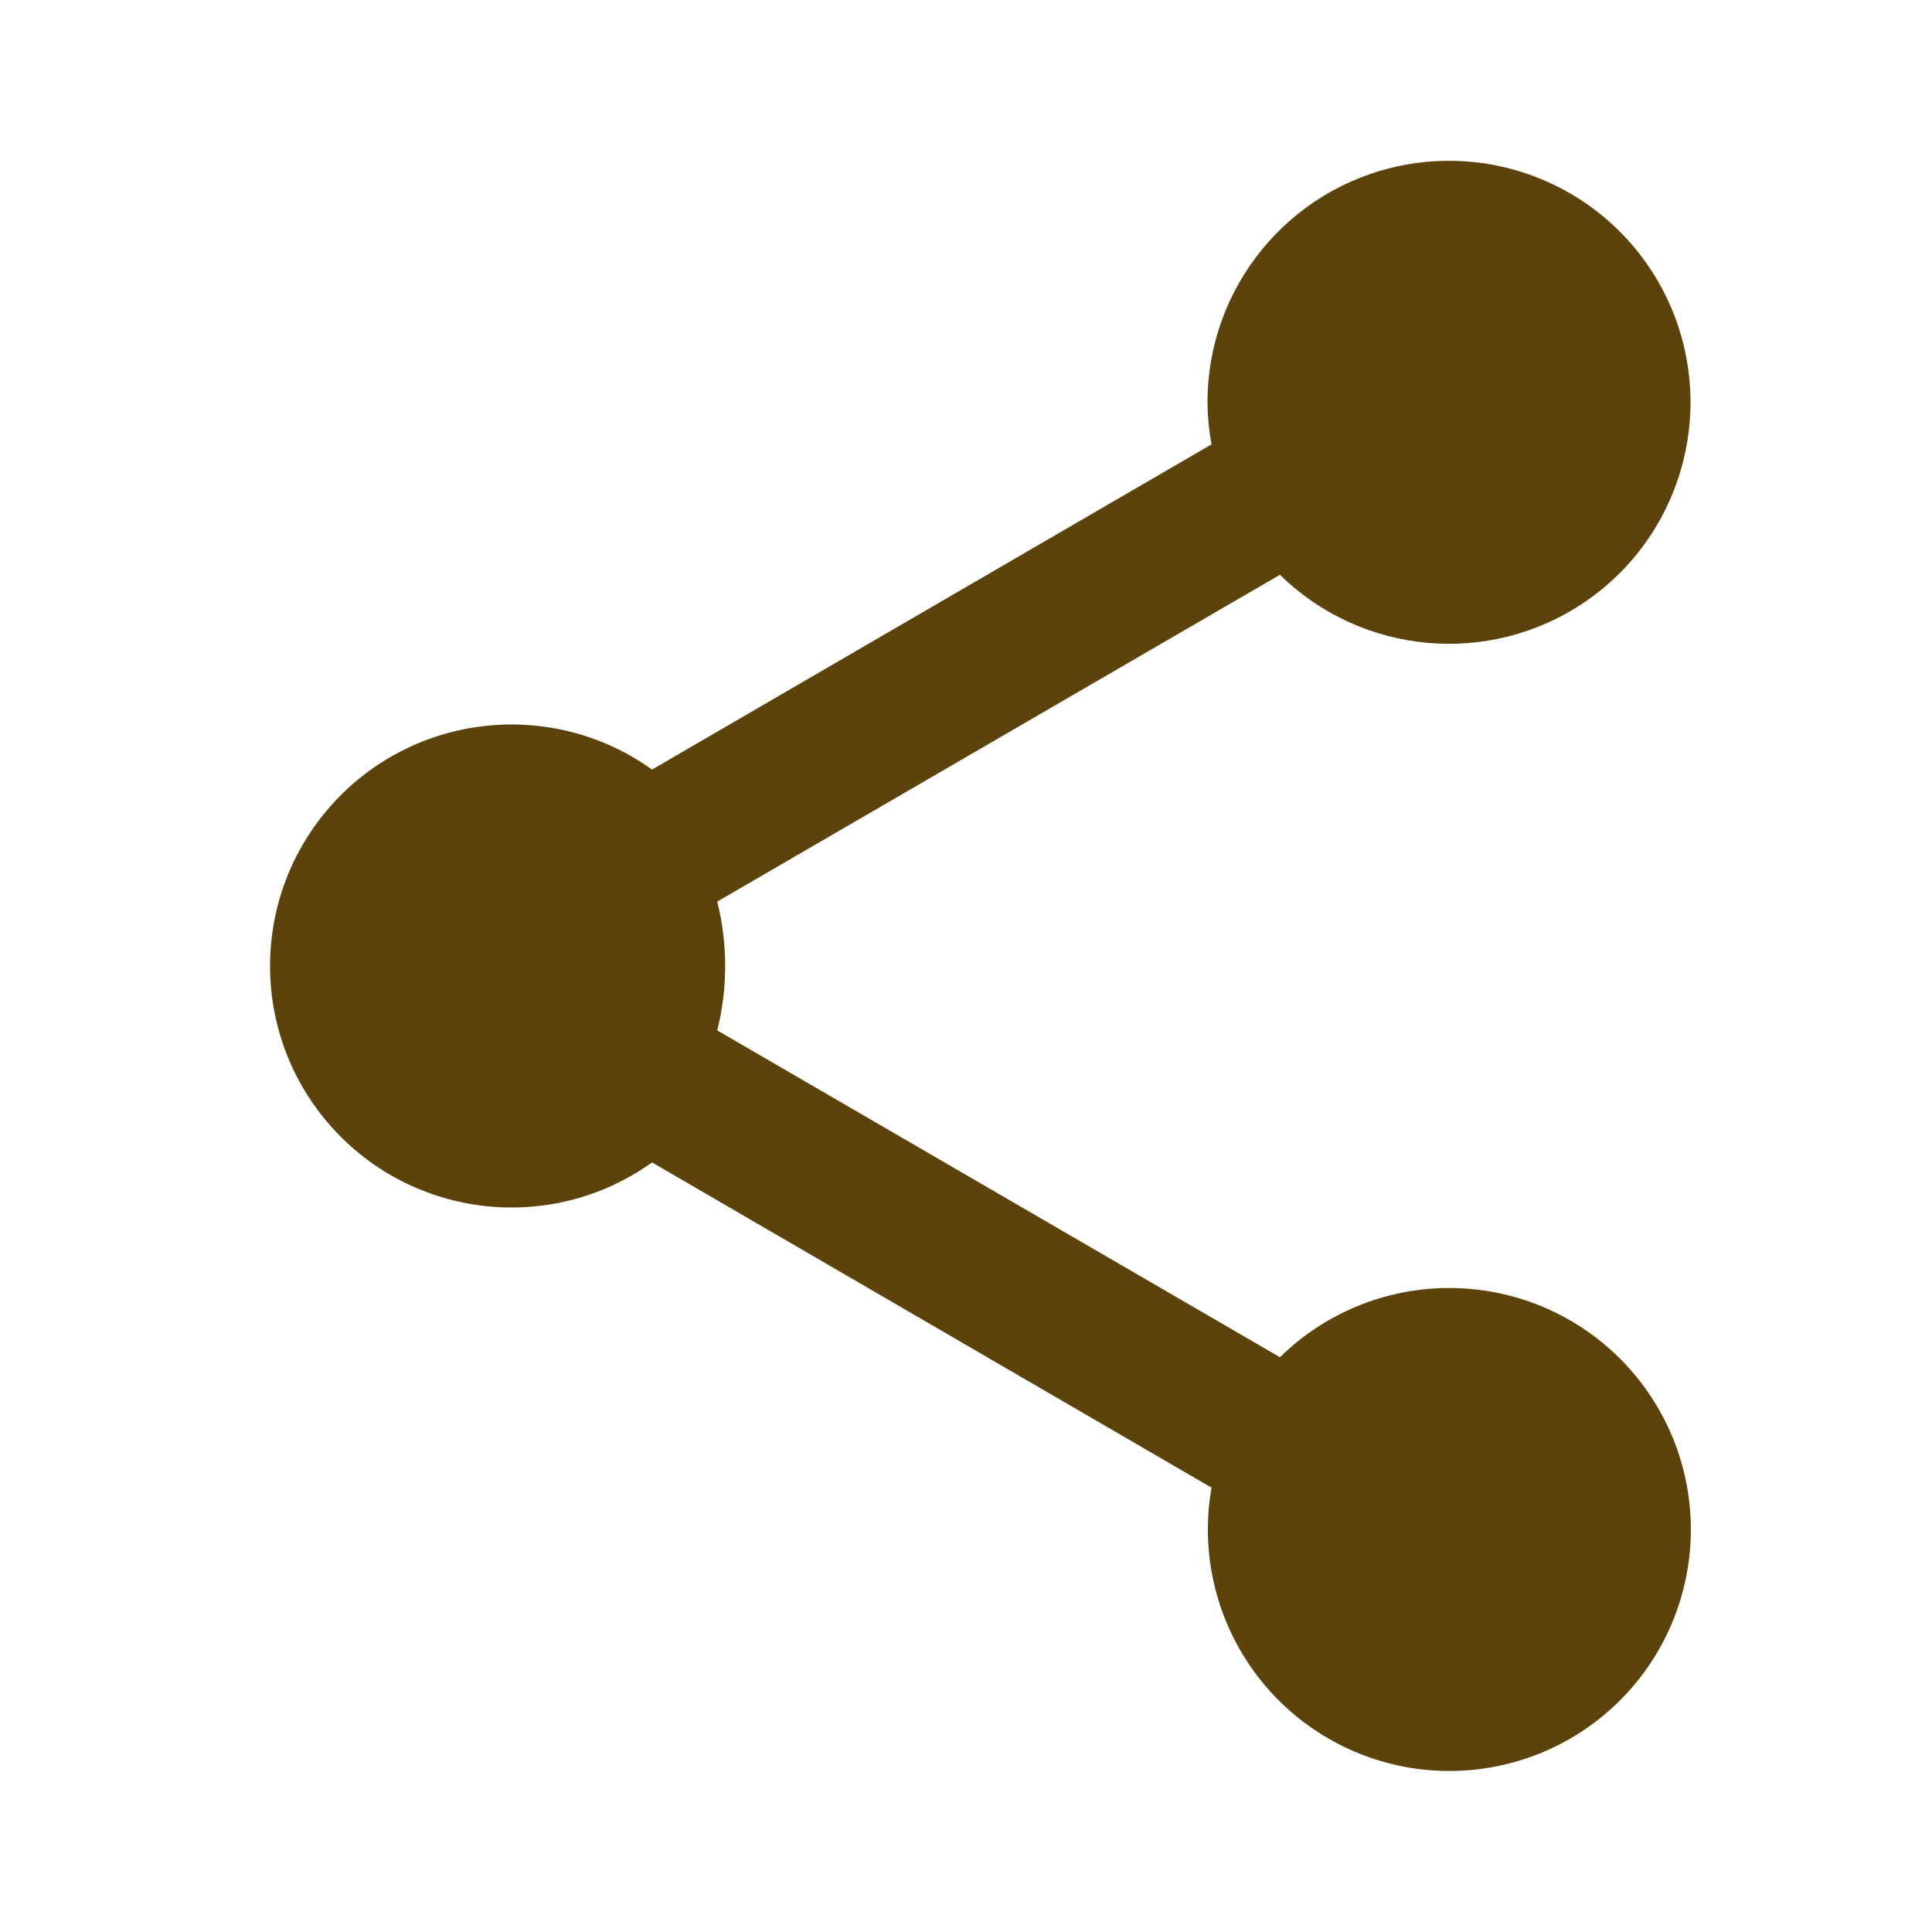
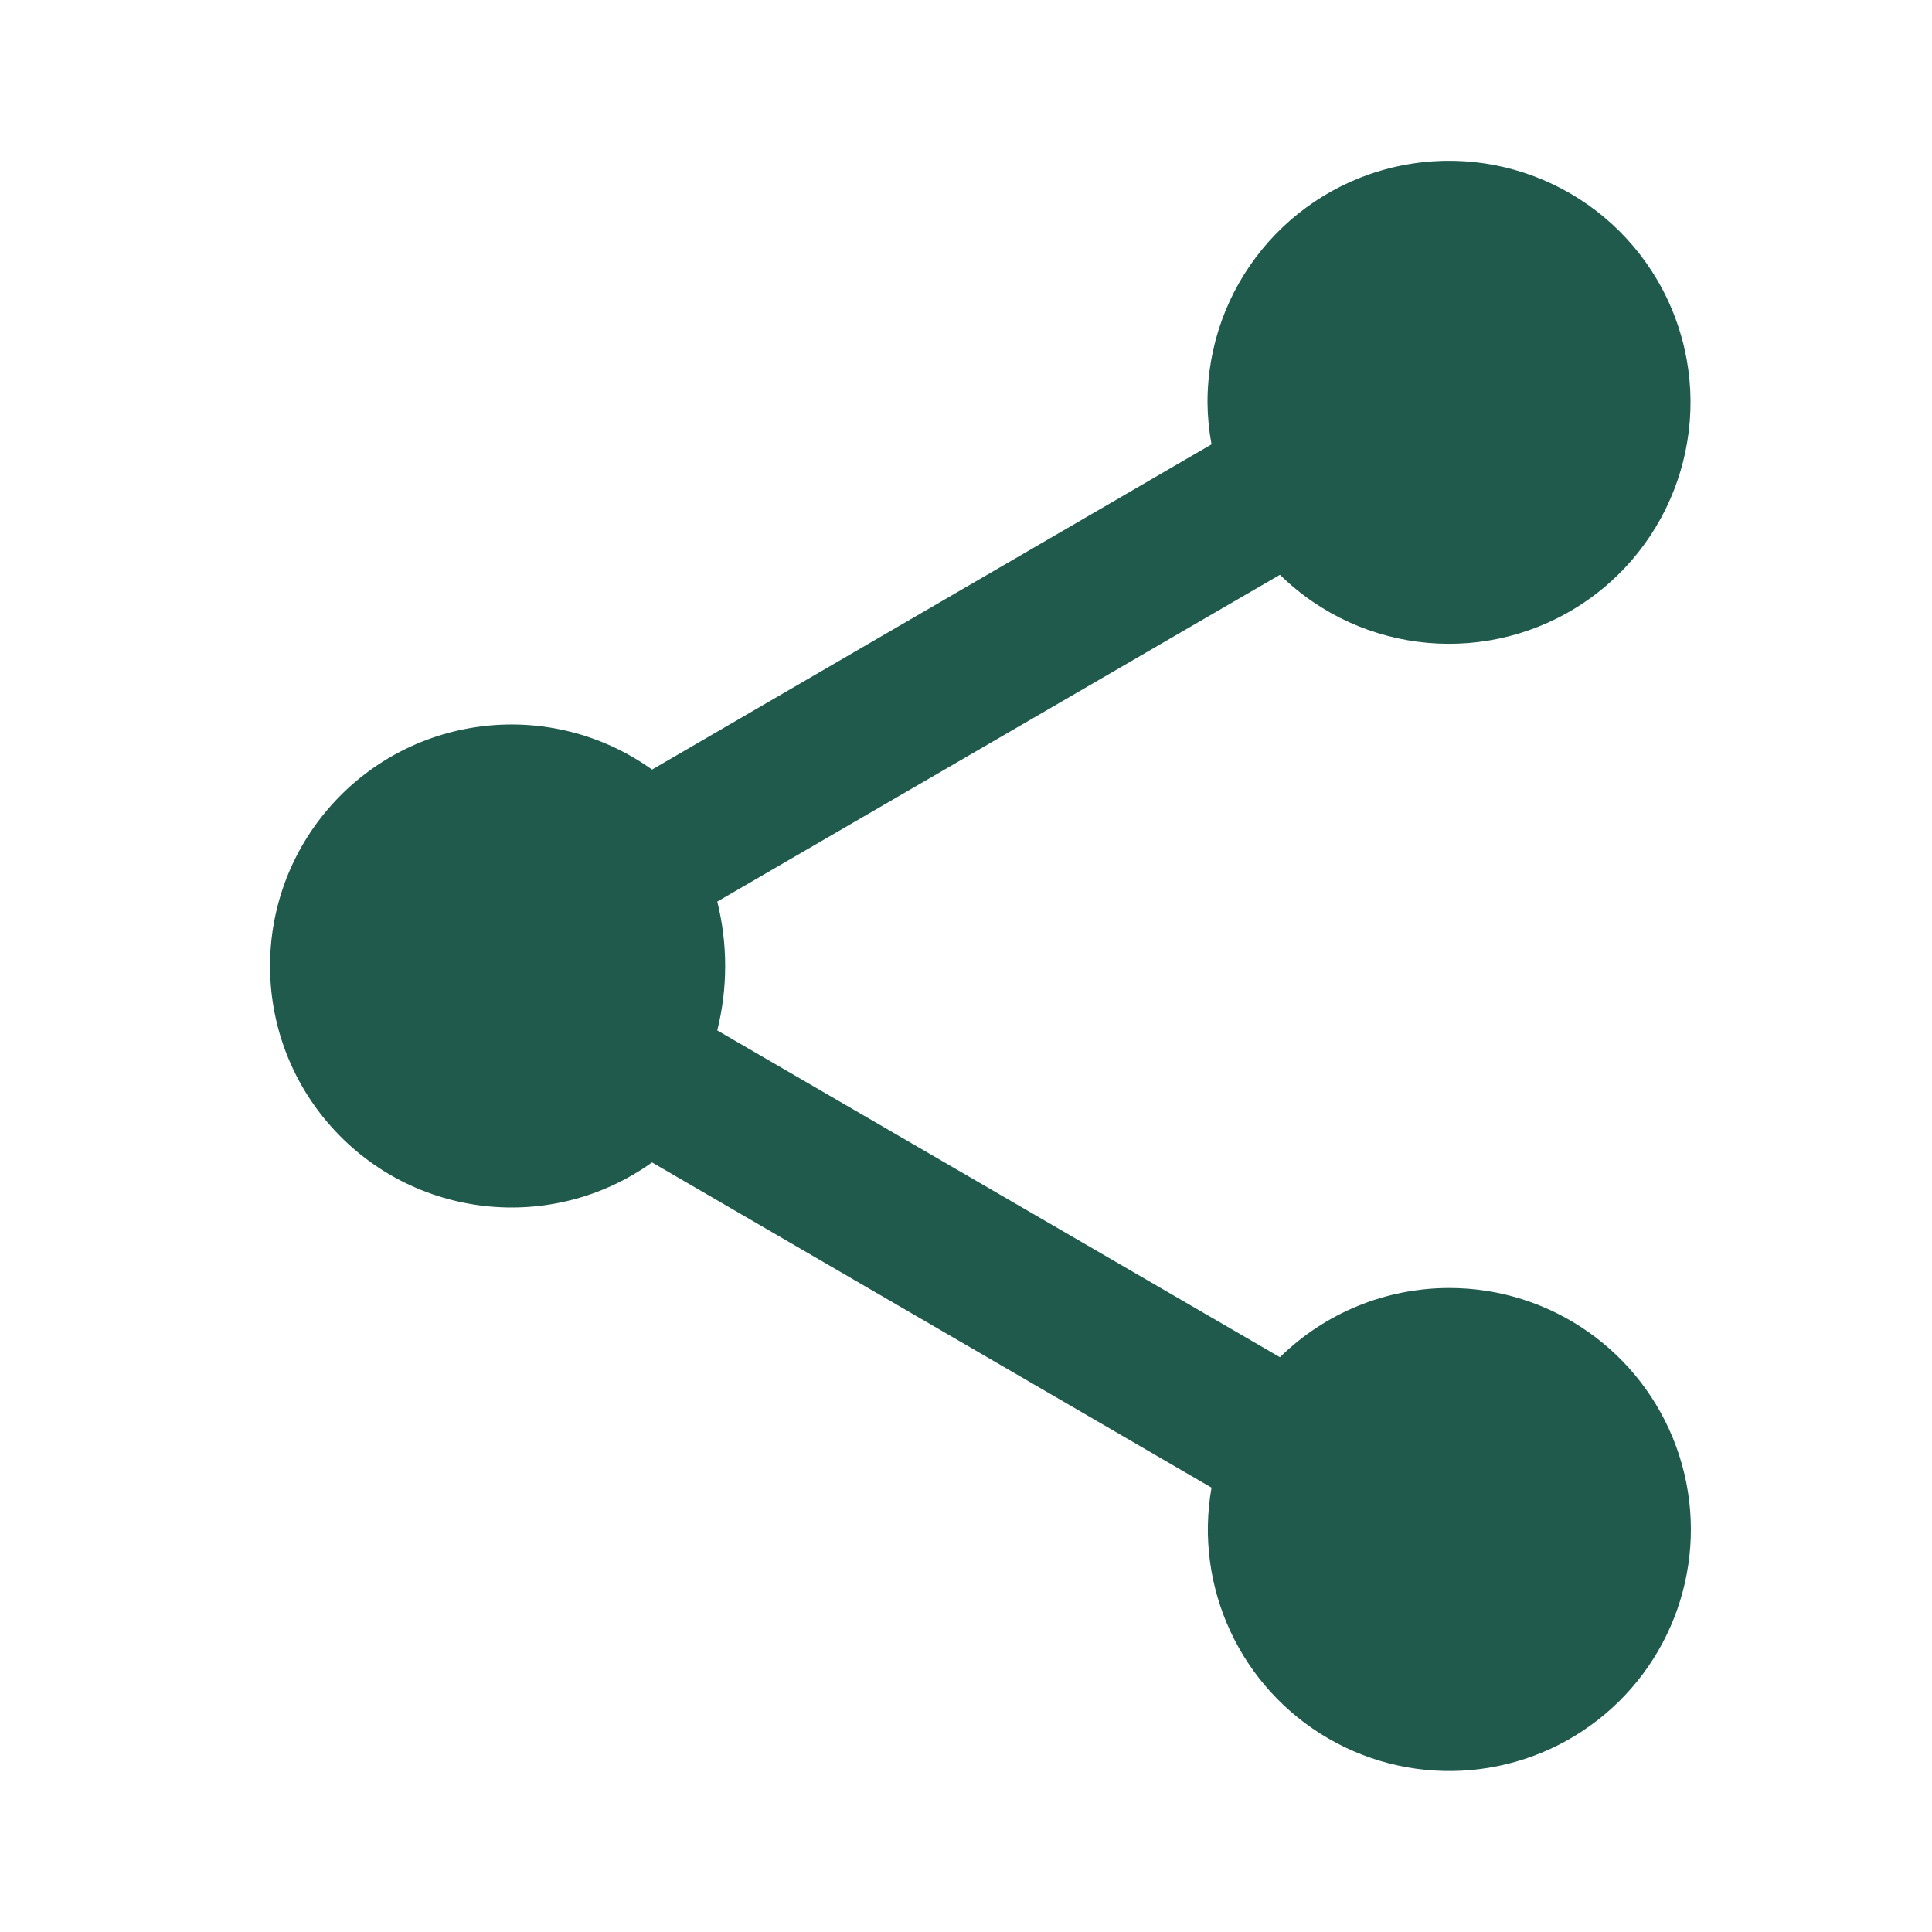
<svg xmlns="http://www.w3.org/2000/svg" viewBox="0 0 24 24">
-   <path fill="#5B430B" d="M18 16a3 3 0 0 0-2.1.86L8.91 12.8a3.3 3.3 0 0 0 0-1.6l6.99-4.06A3 3 0 1 0 15 5a3 3 0 0 0 .05.52L8.1 9.56a3 3 0 1 0 0 4.88l6.95 4.04A3 3 0 1 0 18 16z" />
+   <path fill="#1F5A4C" d="M18 16a3 3 0 0 0-2.1.86L8.91 12.8a3.3 3.3 0 0 0 0-1.6l6.99-4.06A3 3 0 1 0 15 5a3 3 0 0 0 .05.52L8.1 9.56a3 3 0 1 0 0 4.88l6.95 4.04A3 3 0 1 0 18 16z" />
</svg>
